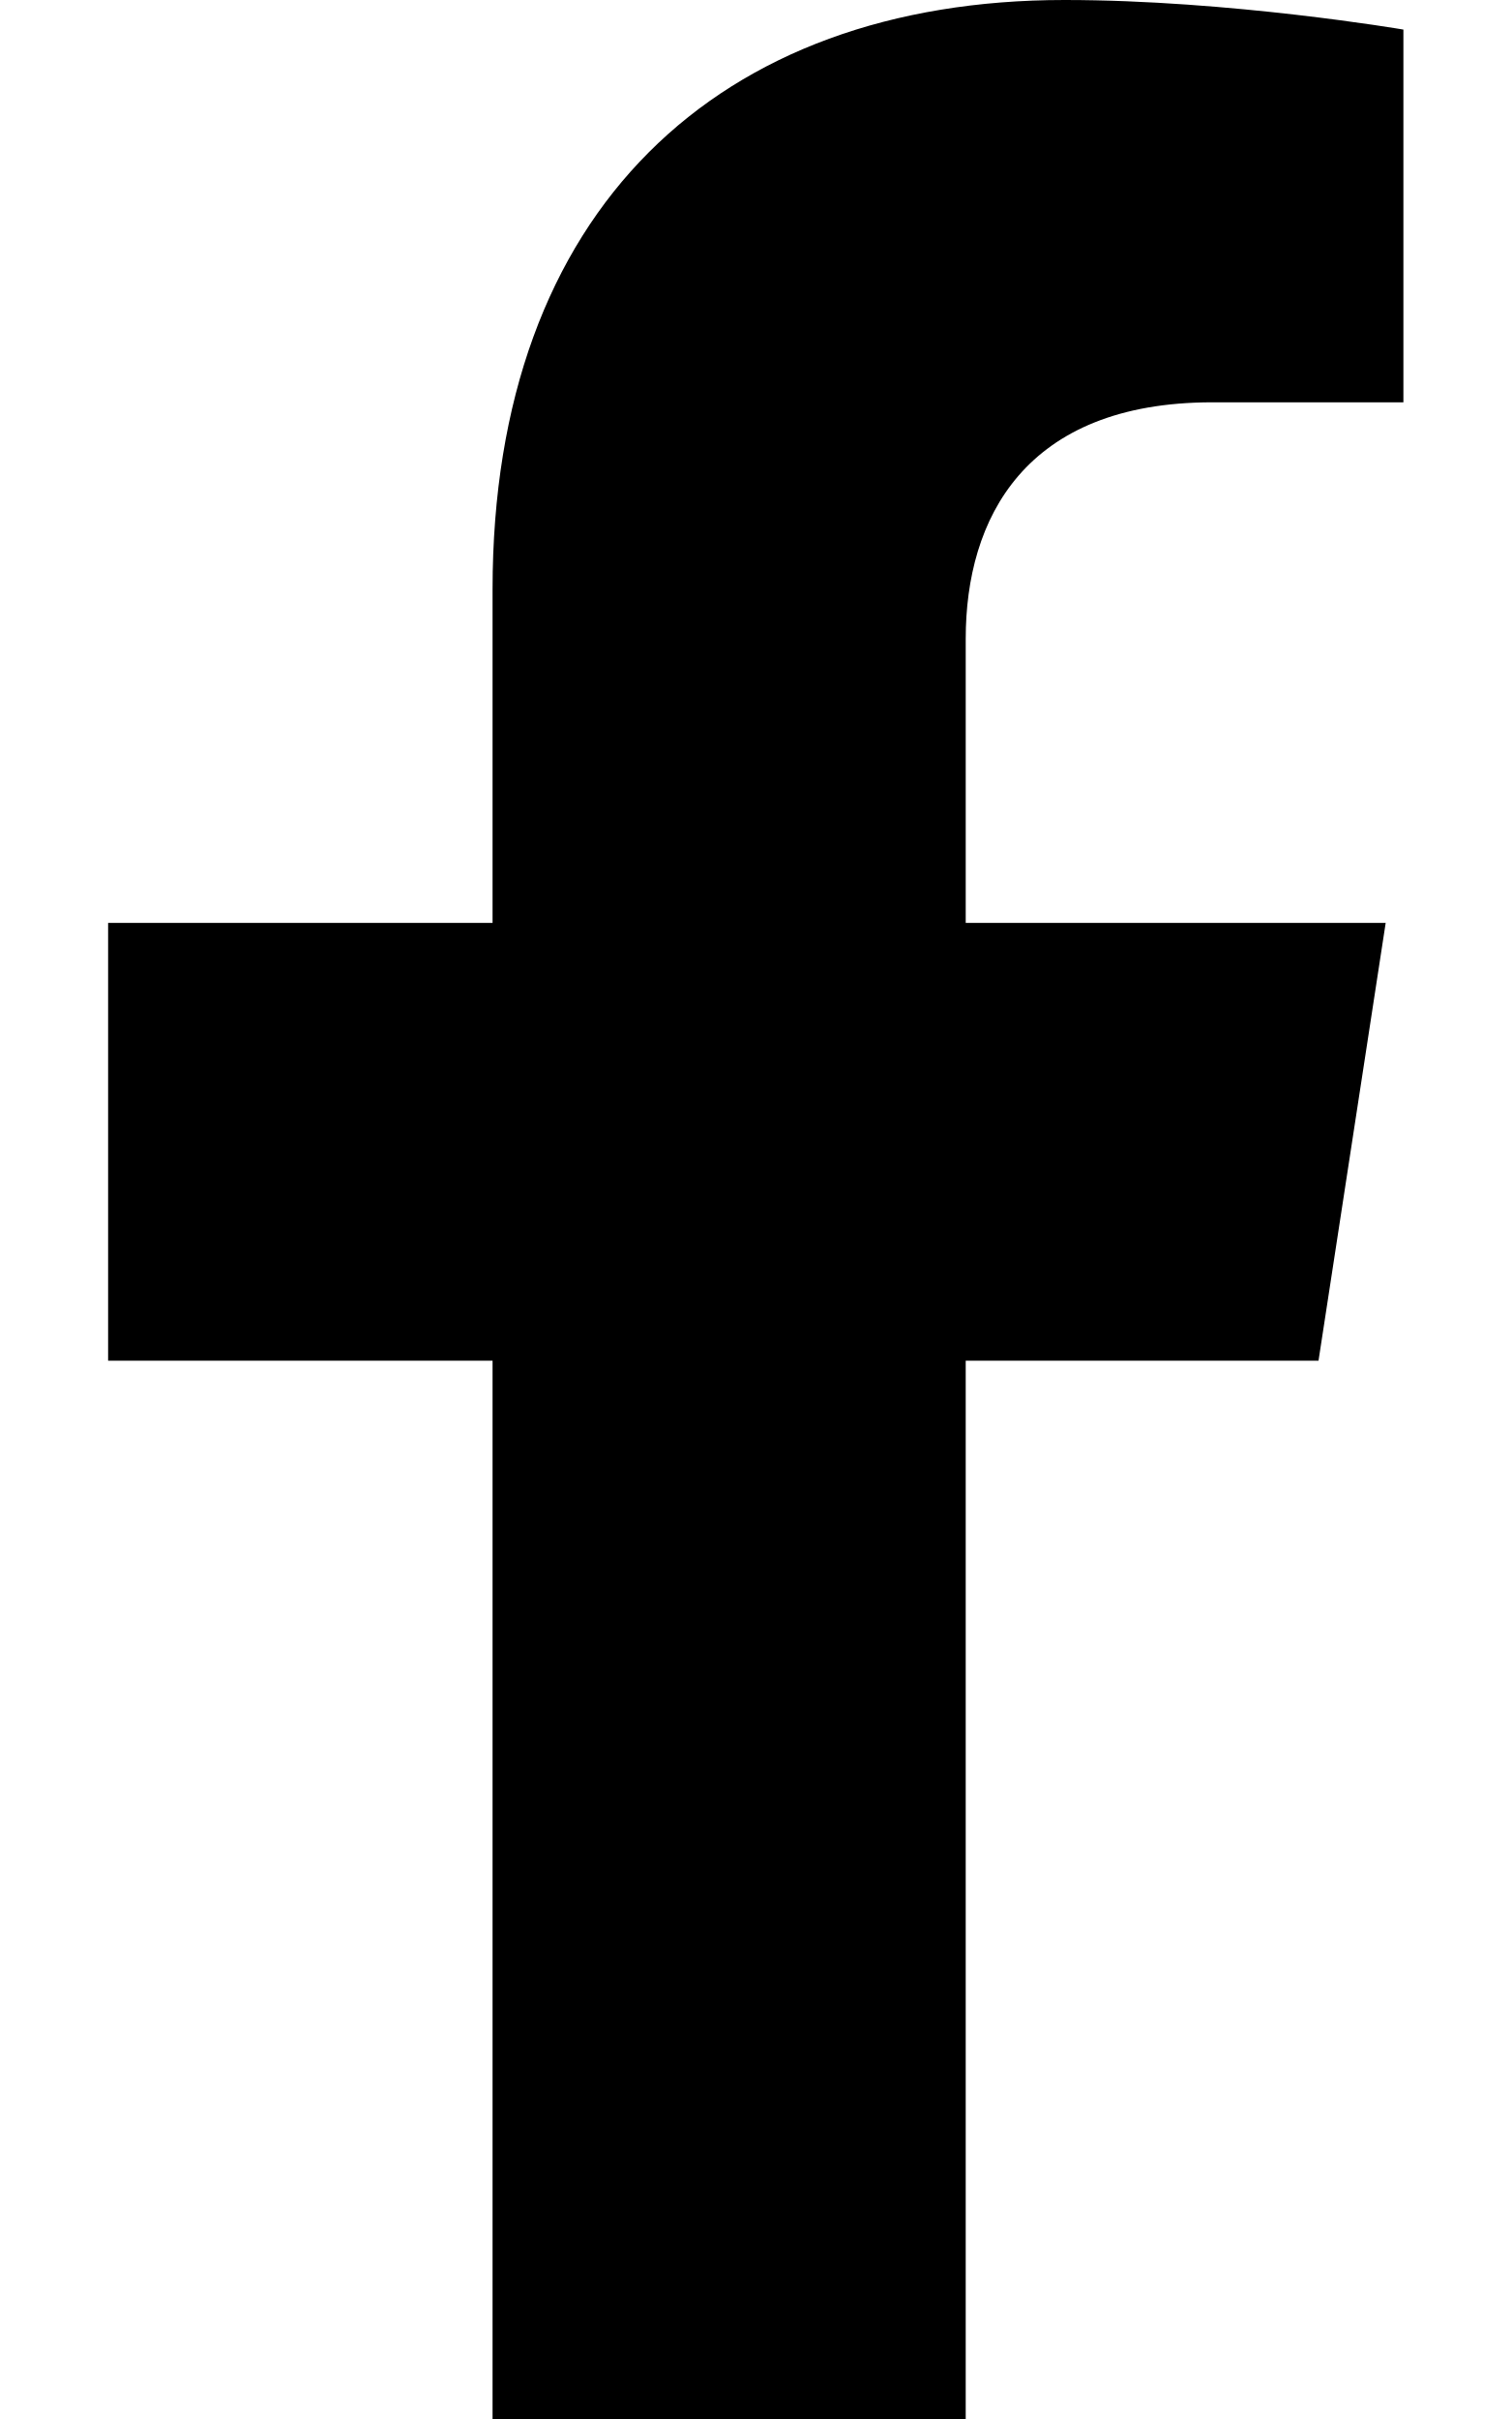
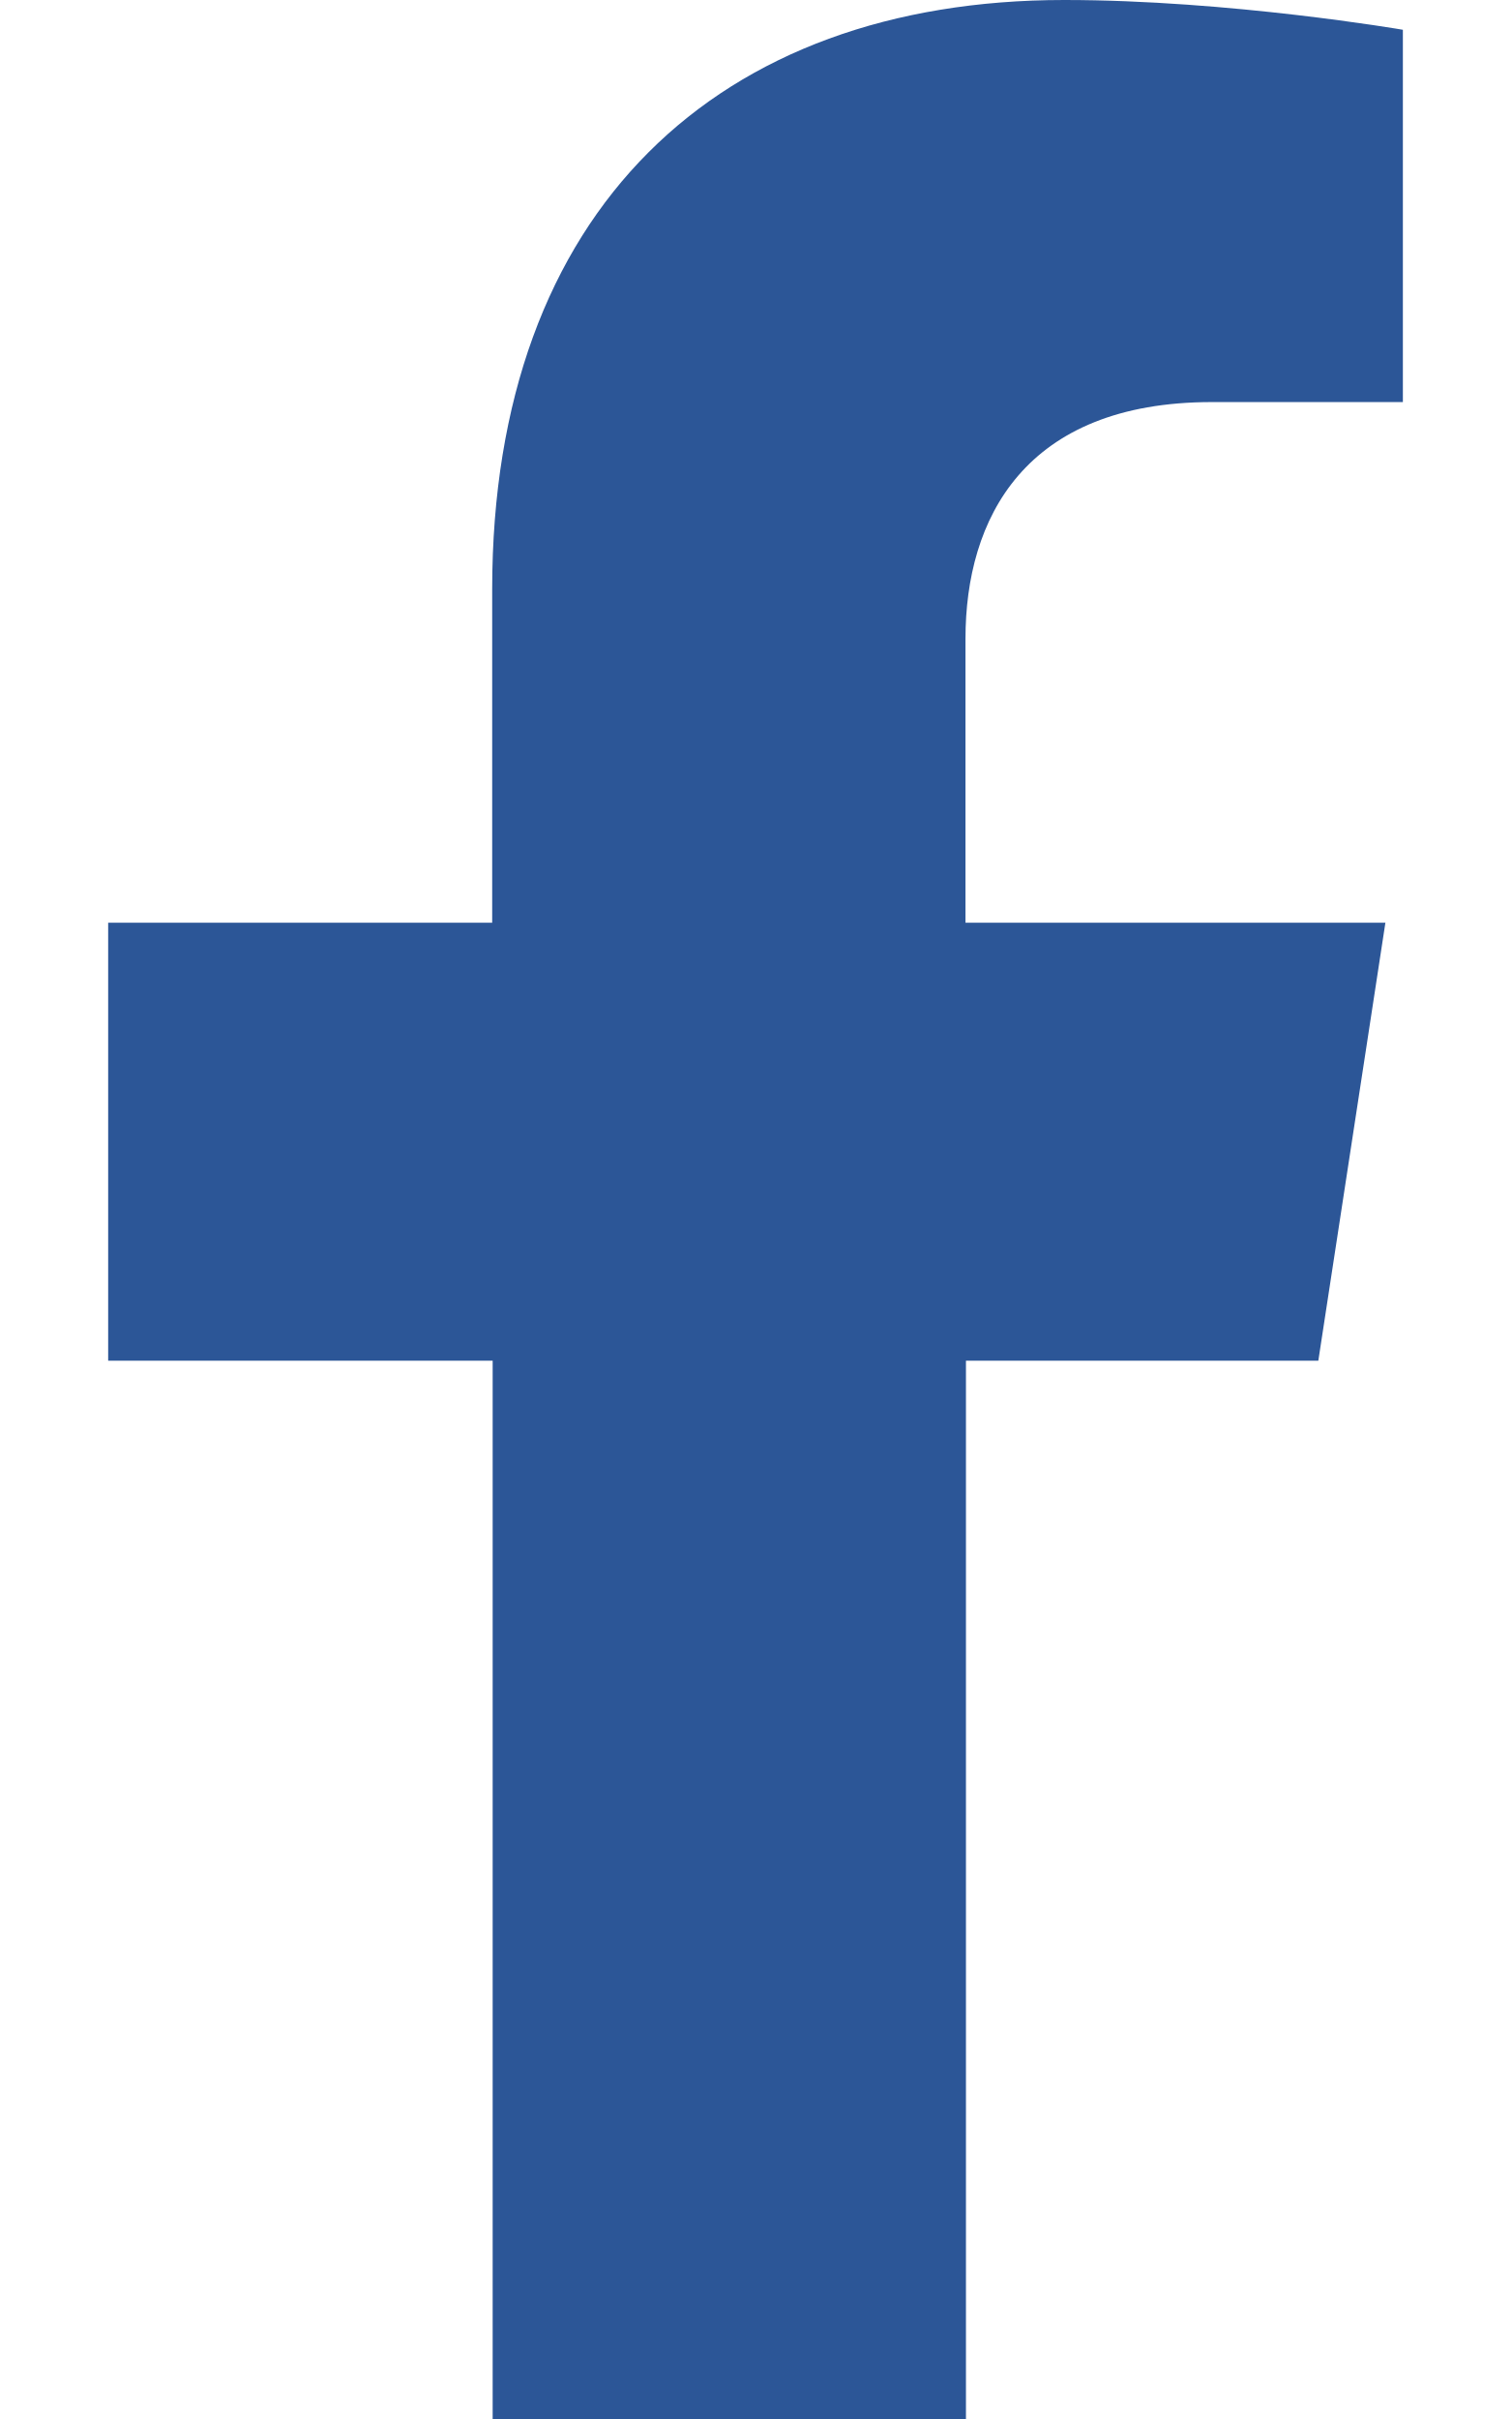
- <svg xmlns="http://www.w3.org/2000/svg" aria-hidden="true" focusable="false" data-prefix="fab" data-icon="facebook-f" class="svg-inline--fa fa-facebook-f fa-w-10" role="img" viewBox="0 0 320 512">
-   <path fill="currentColor" d="M279.14 288l14.22-92.66h-88.91v-60.13c0-25.35 12.42-50.06 52.24-50.06h40.42V6.26S260.43 0 225.36 0c-73.22 0-121.08 44.38-121.08 124.72v70.62H22.89V288h81.39v224h100.17V288z" />
+ <svg xmlns="http://www.w3.org/2000/svg" version="1.1" id="Capa_1" focusable="false" x="0px" y="0px" viewBox="0 0 320 512" style="enable-background:new 0 0 320 512;" xml:space="preserve">
+   <style type="text/css">
+ 	.st0{fill:#2C5697;}
+ </style>
+   <path class="st0" d="M279.1,288l14.2-92.7h-88.9v-60.1c0-25.3,12.4-50.1,52.2-50.1h40.4V6.3c0,0-36.7-6.3-71.7-6.3  c-73.2,0-121.1,44.4-121.1,124.7v70.6H22.9V288h81.4v224h100.2V288H279.1z" />
</svg>
